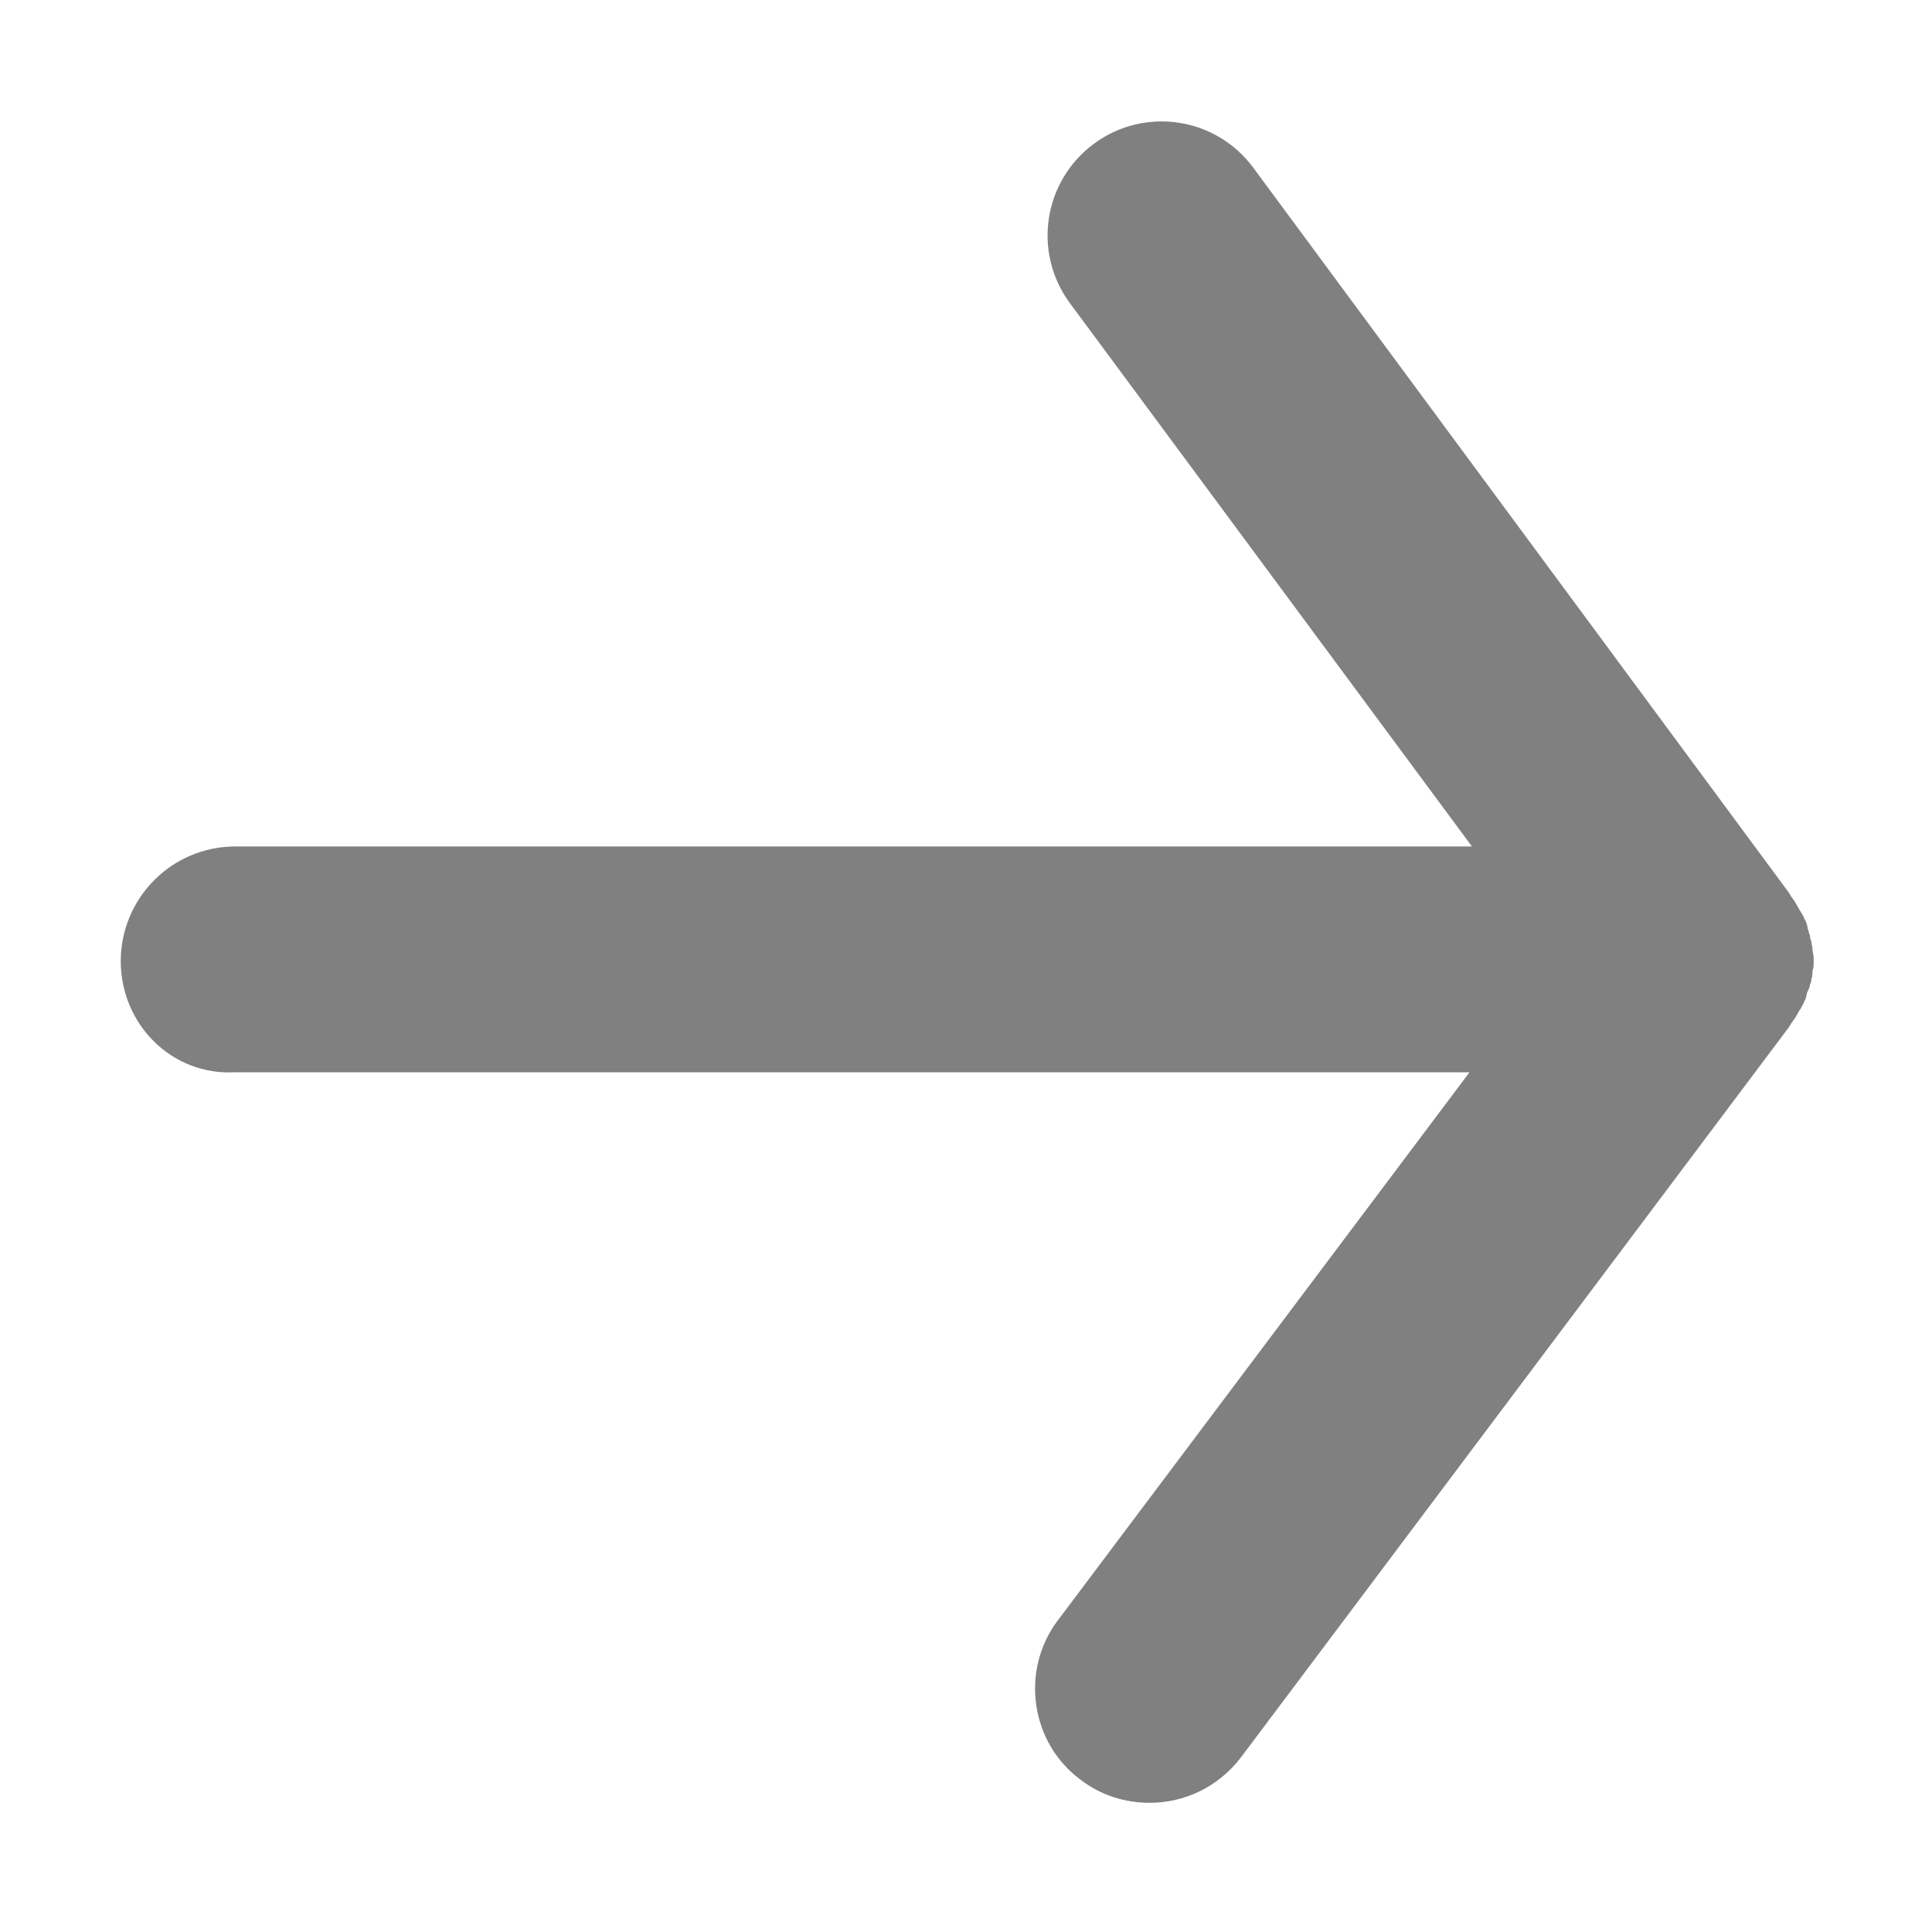
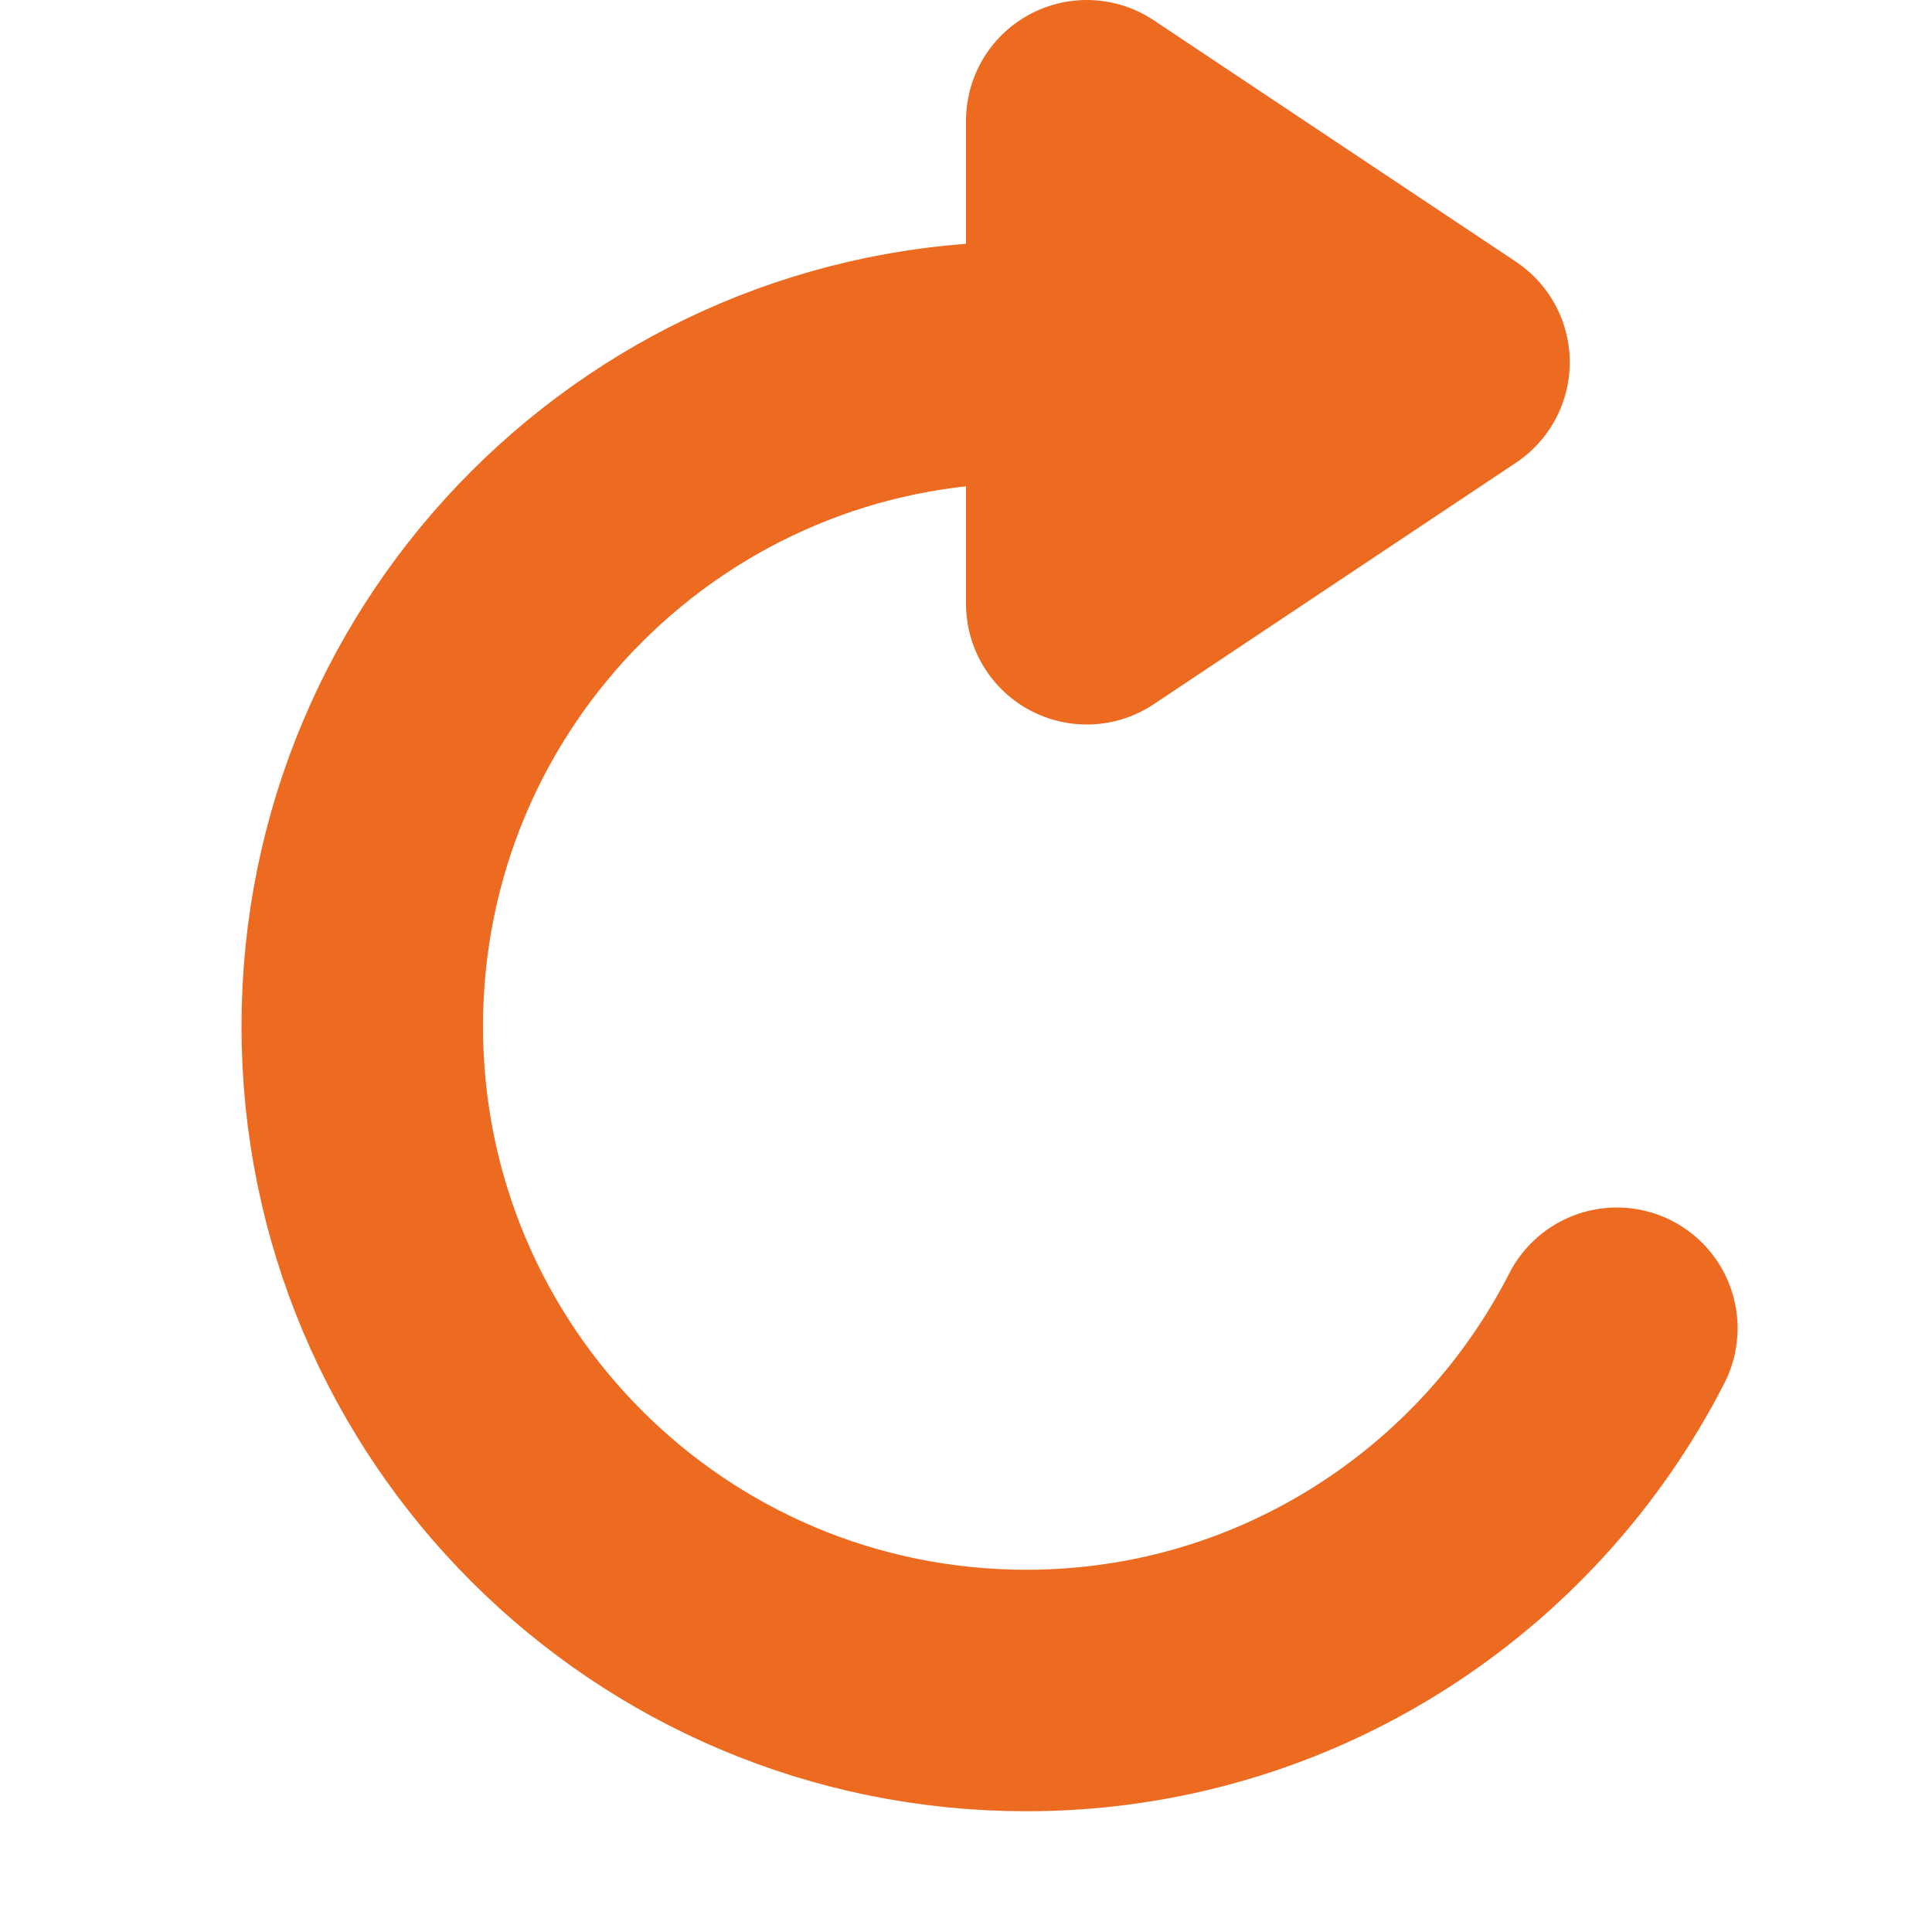
<svg xmlns="http://www.w3.org/2000/svg" version="1.0" id="Layer_1" x="0px" y="0px" viewBox="0 0 16 16" enable-background="new 0 0 16 16" xml:space="preserve">
-   <path id="undo_1_" fill="#808080" d="M1.95,7.01h10.24L8.86,2.51c-0.31-0.42-0.22-1.01,0.2-1.32c0.42-0.31,1.01-0.22,1.32,0.2  l4.44,6.01c0,0.01,0.01,0.01,0.01,0.02c0.01,0.01,0.02,0.03,0.03,0.04c0.01,0.02,0.03,0.05,0.04,0.07c0.01,0.02,0.02,0.03,0.03,0.05  c0.01,0.01,0.01,0.03,0.02,0.04c0.01,0.02,0.02,0.05,0.02,0.07c0.01,0.02,0.01,0.04,0.02,0.06c0,0.01,0,0.03,0.01,0.04  c0,0.02,0.01,0.05,0.01,0.07c0,0.02,0.01,0.05,0.01,0.07c0,0.01,0,0.01,0,0.02c0,0.01,0,0.01,0,0.02c0,0.02,0,0.05-0.01,0.07  c0,0.02,0,0.05-0.01,0.07c0,0.01,0,0.03-0.01,0.04c0,0.02-0.01,0.04-0.02,0.06c-0.01,0.02-0.01,0.05-0.02,0.07  c-0.01,0.01-0.01,0.03-0.02,0.04c-0.01,0.02-0.02,0.04-0.03,0.05c-0.01,0.02-0.02,0.04-0.04,0.07c-0.01,0.01-0.02,0.03-0.03,0.04  c0,0.01-0.01,0.01-0.01,0.02l-4.54,6.05c-0.19,0.25-0.47,0.38-0.76,0.38c-0.2,0-0.4-0.06-0.57-0.19c-0.42-0.31-0.5-0.91-0.19-1.32  l3.41-4.54H1.95C1.42,8.91,1,8.48,1,7.96C1,7.44,1.42,7.01,1.95,7.01z" />
+   <g id="redo">
+     <path fill="none" stroke="#ED6B21" stroke-width="2" stroke-linecap="round" stroke-miterlimit="10" d="M13.39,11   c-0.91,1.78-2.76,3-4.89,3C5.46,14,3,11.54,3,8.5C3,5.46,5.46,3,8.5,3C8.67,3,8.84,3.01,9,3.03" />
+     <polygon fill="#ED6B21" stroke="#ED6B21" stroke-width="2" stroke-linecap="round" stroke-linejoin="round" stroke-miterlimit="10" points="   9,1 9,5 12,3  " />
+   </g>
</svg>
